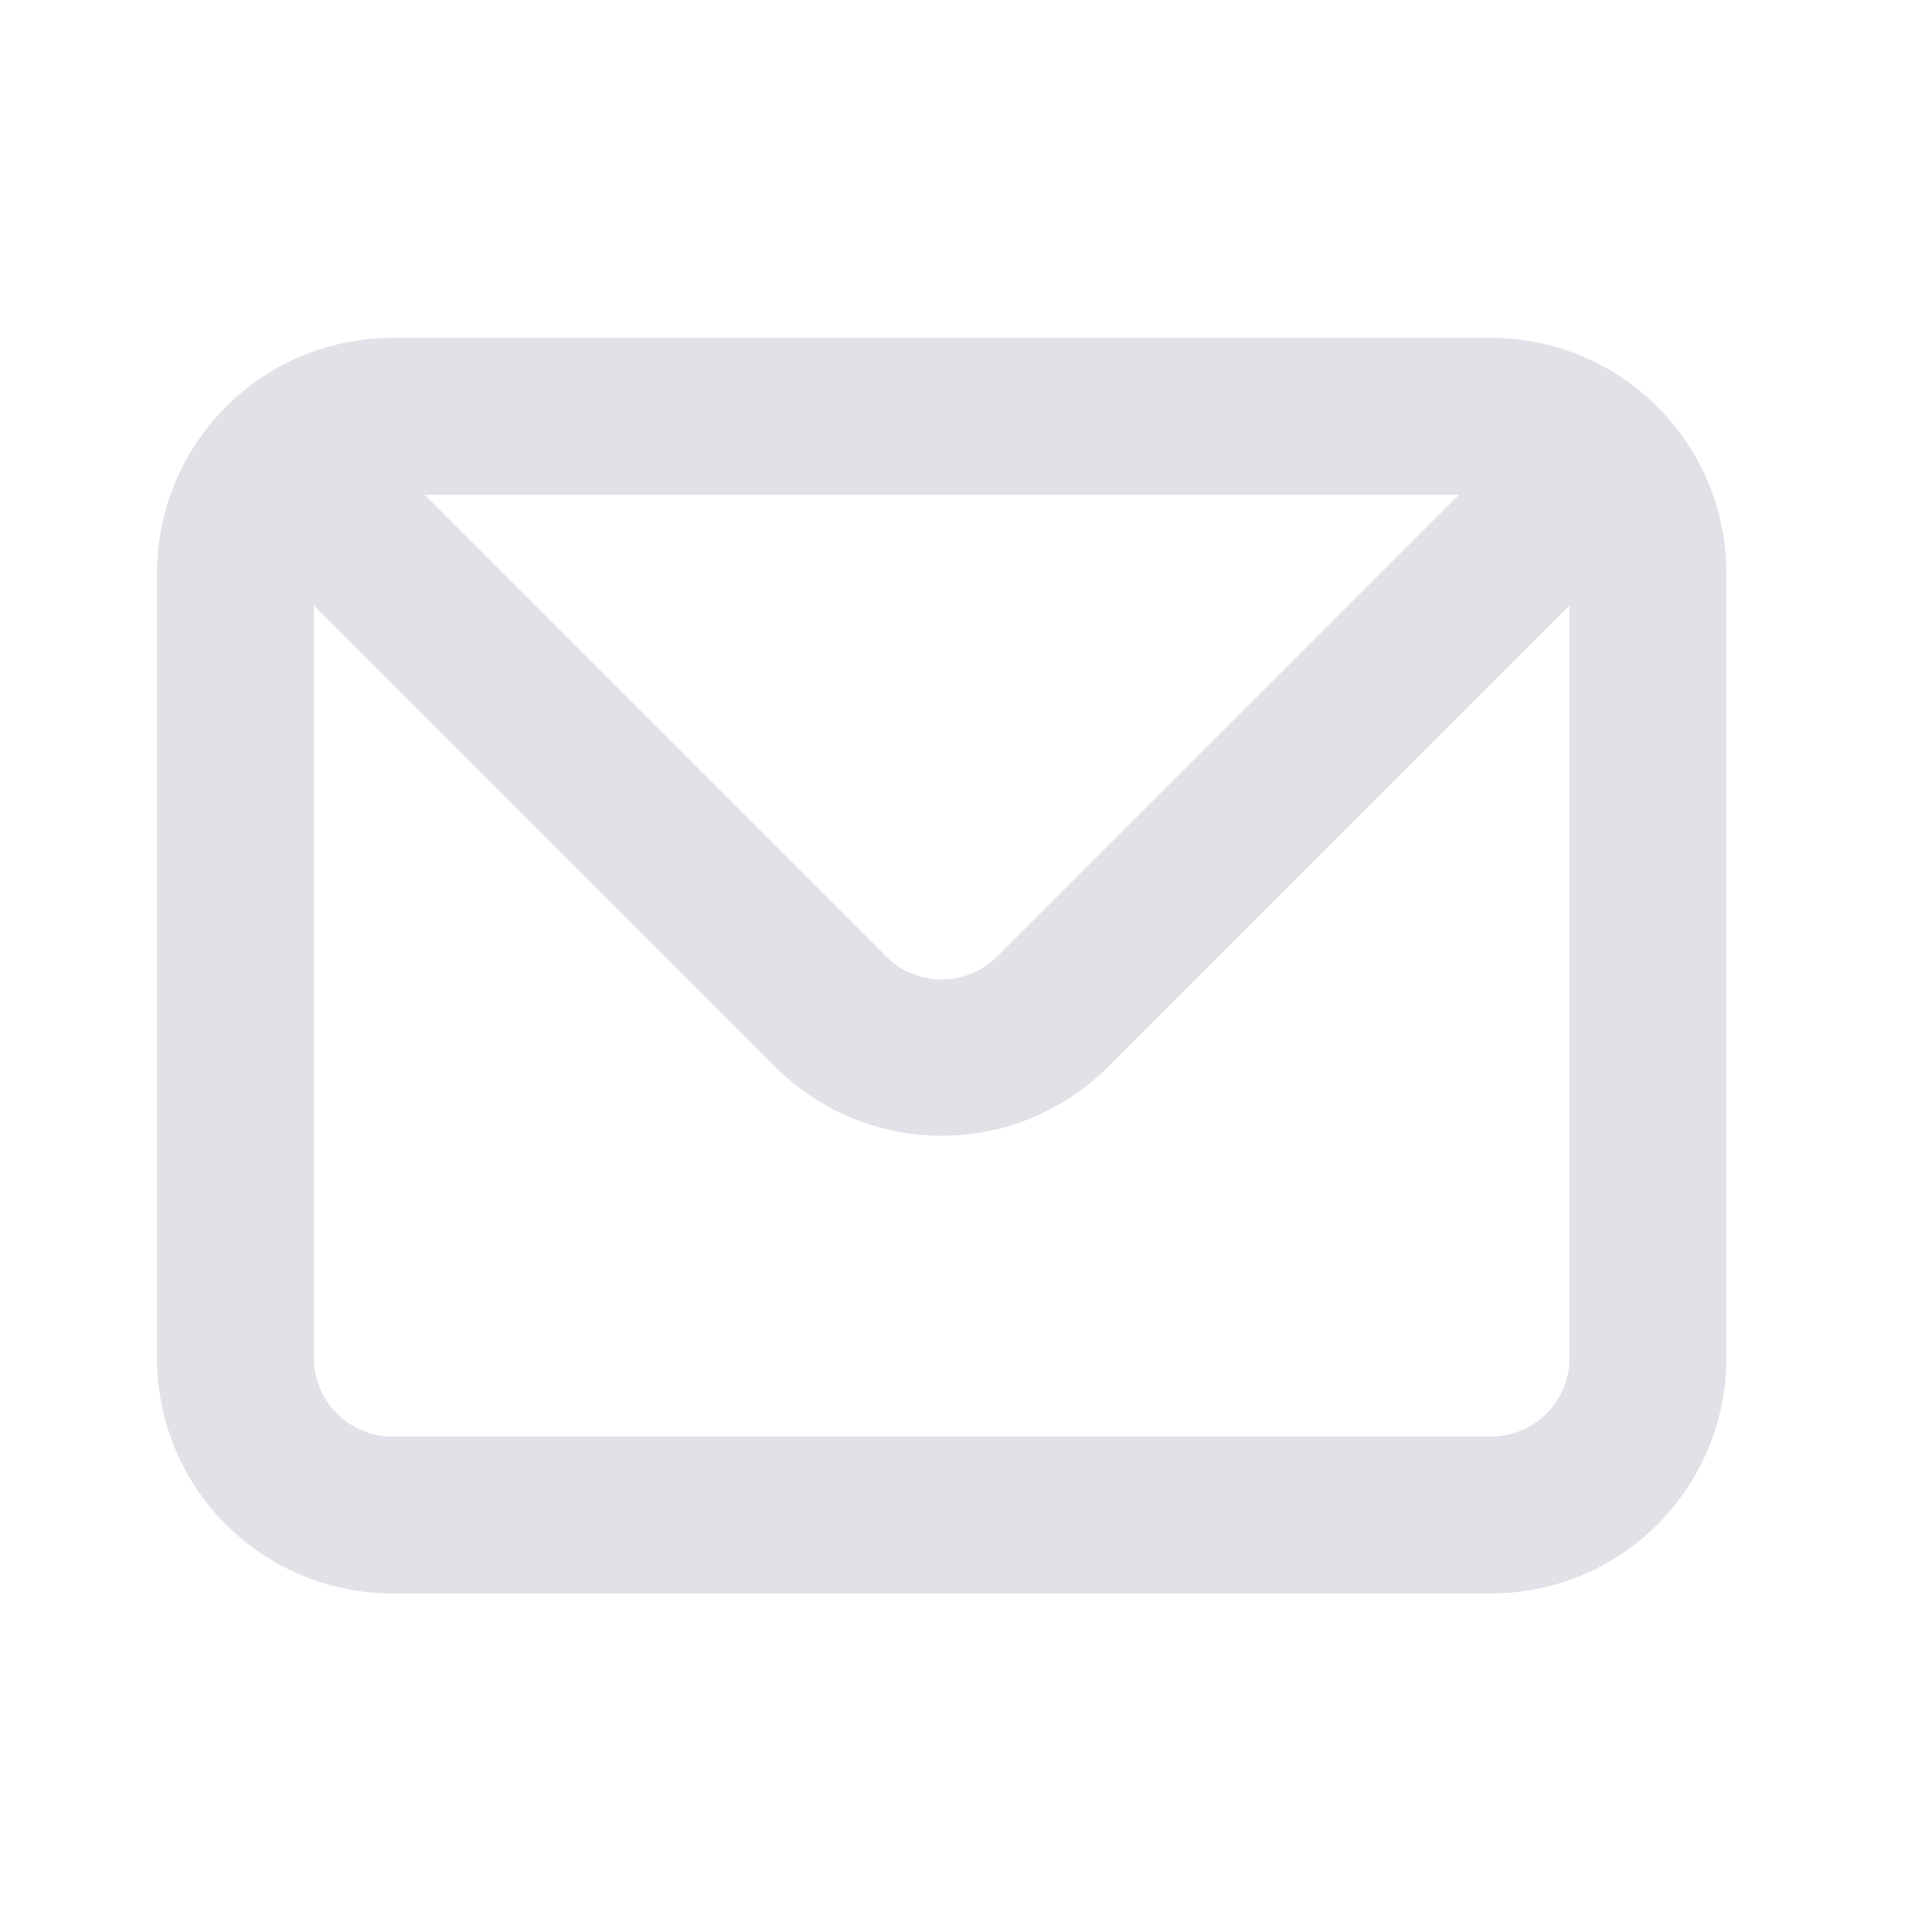
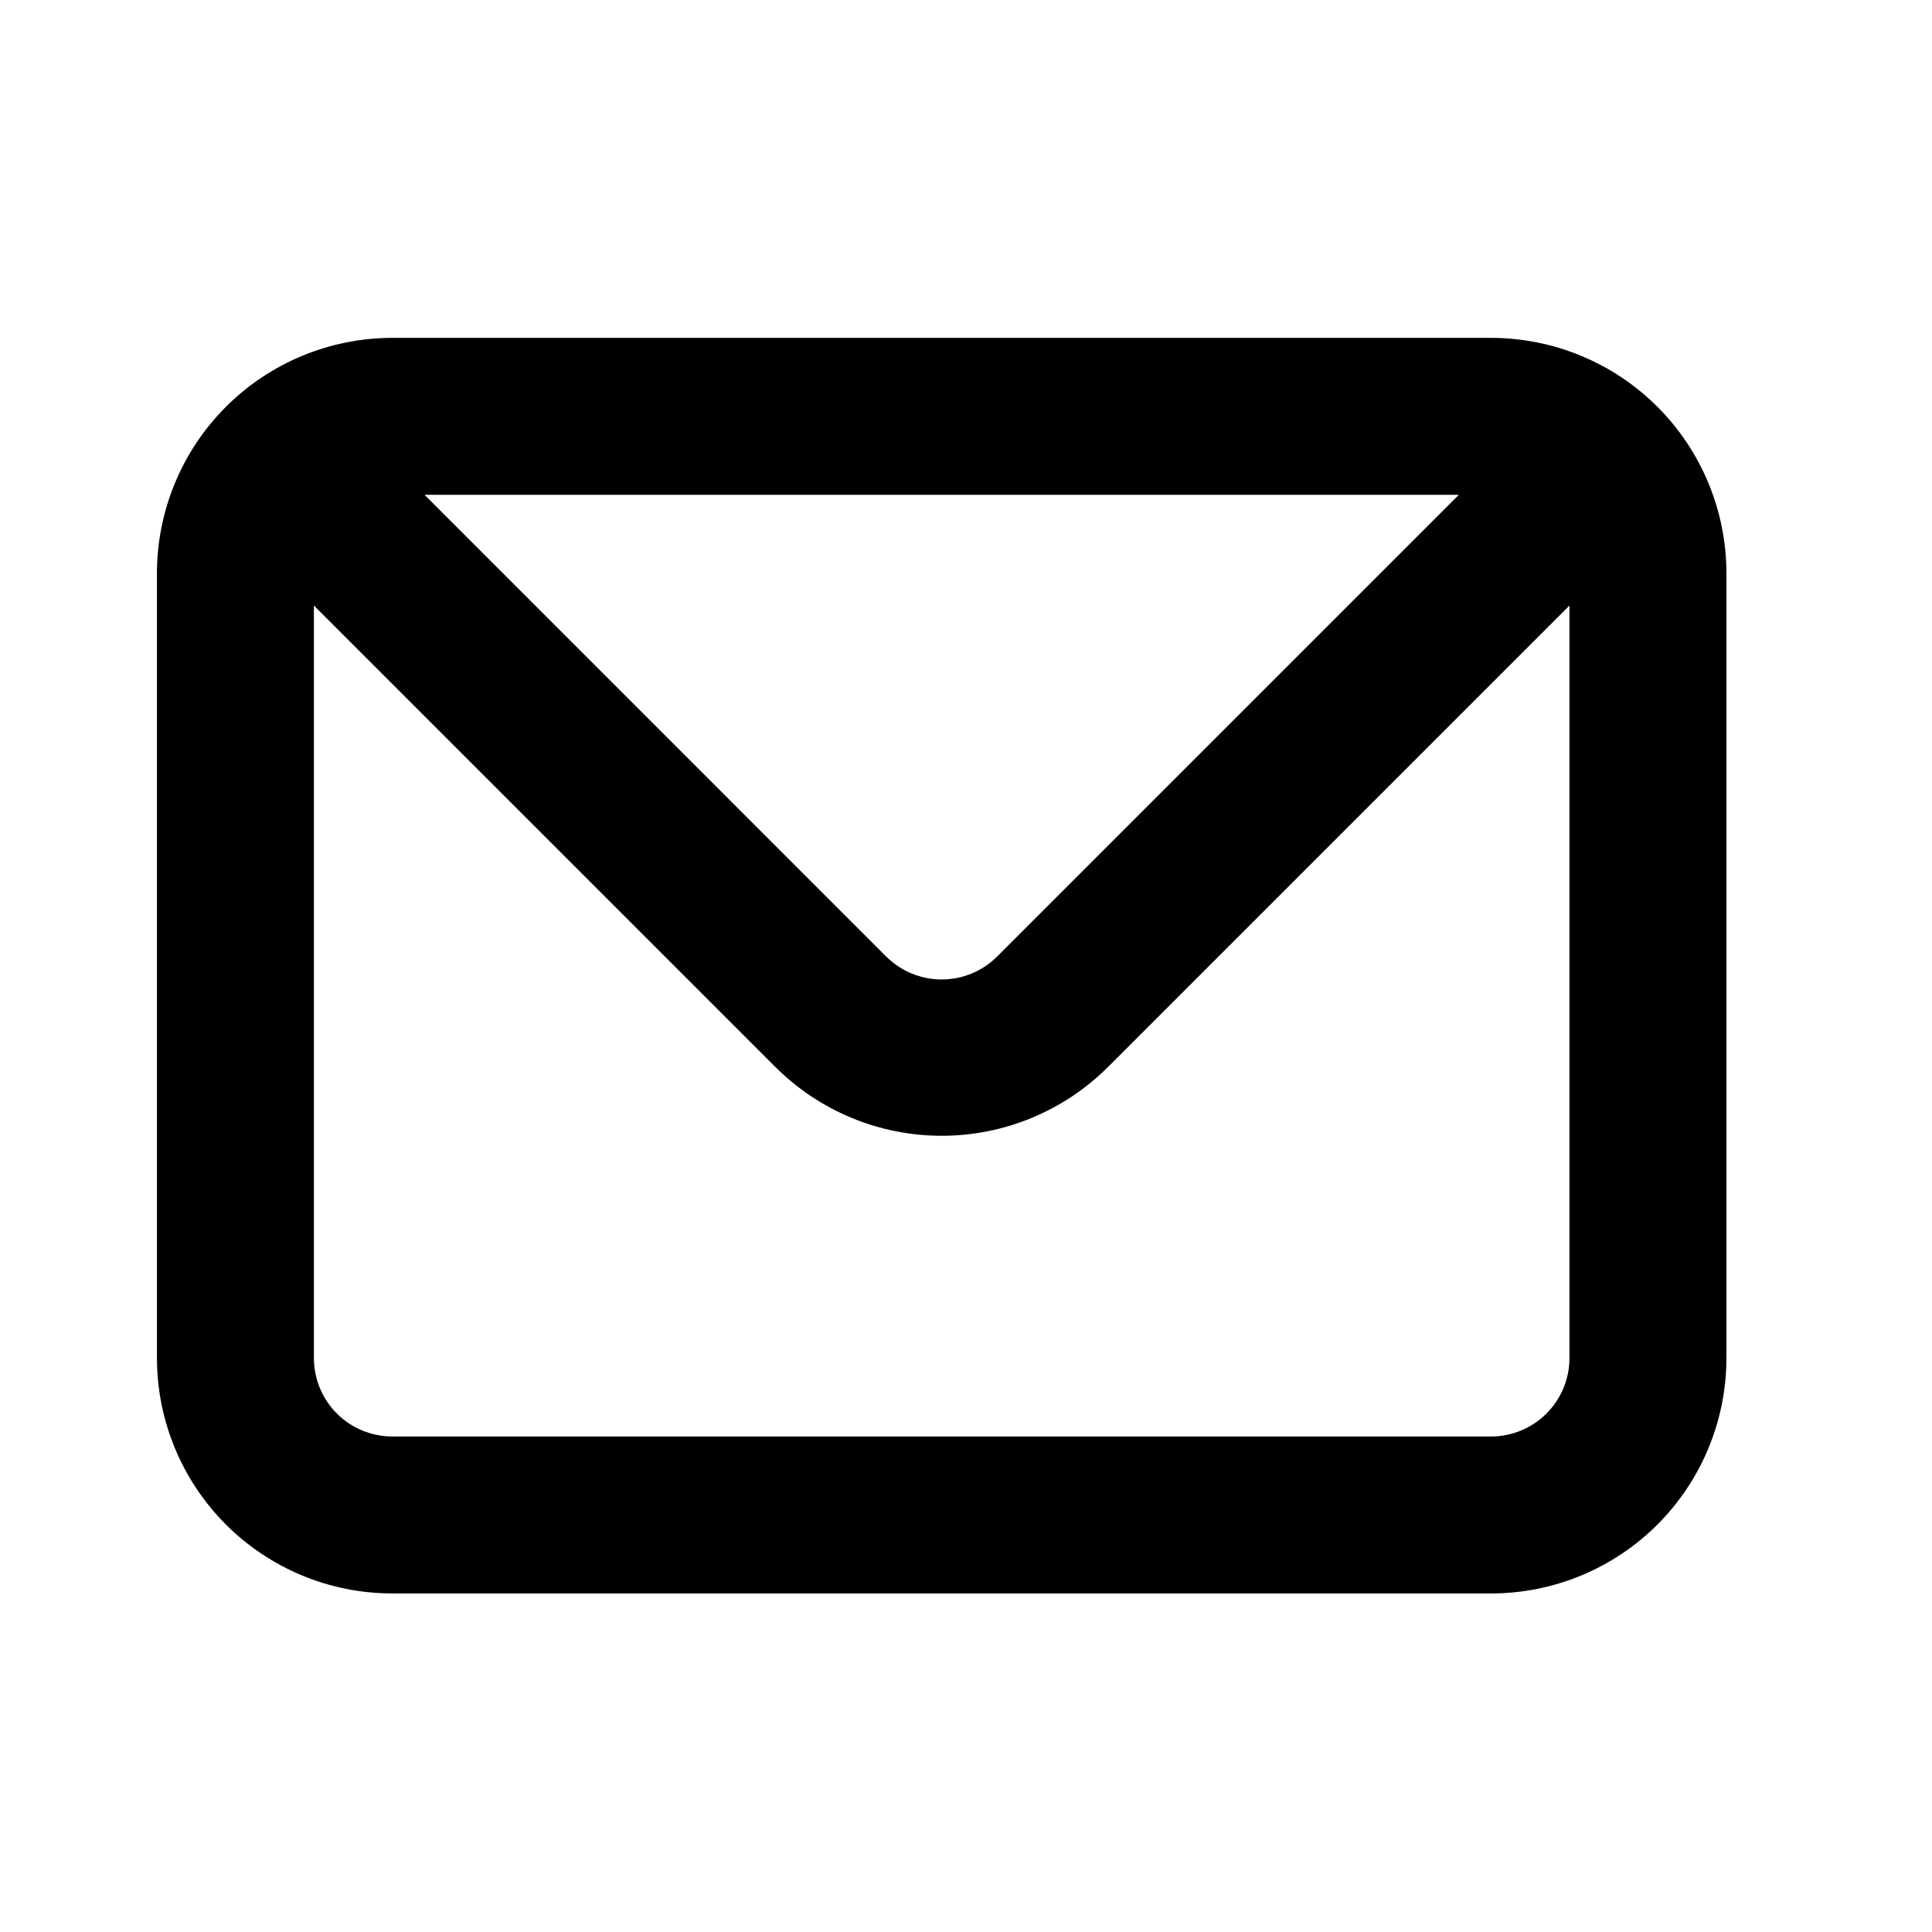
<svg xmlns="http://www.w3.org/2000/svg" width="34" height="34" viewBox="0 0 34 34" fill="none">
-   <path d="M26.239 5.946H6.905C5.806 5.946 4.752 6.383 3.975 7.16C3.199 7.937 2.762 8.991 2.762 10.089V23.899C2.762 24.998 3.199 26.052 3.975 26.829C4.752 27.606 5.806 28.042 6.905 28.042H26.239C27.338 28.042 28.392 27.606 29.169 26.829C29.945 26.052 30.382 24.998 30.382 23.899V10.089C30.382 8.991 29.945 7.937 29.169 7.16C28.392 6.383 27.338 5.946 26.239 5.946ZM25.673 8.708L17.552 16.829C17.424 16.958 17.271 17.061 17.103 17.131C16.935 17.201 16.754 17.237 16.572 17.237C16.39 17.237 16.209 17.201 16.041 17.131C15.873 17.061 15.72 16.958 15.591 16.829L7.471 8.708H25.673ZM27.62 23.899C27.62 24.266 27.474 24.617 27.215 24.876C26.956 25.135 26.605 25.28 26.239 25.28H6.905C6.539 25.28 6.187 25.135 5.928 24.876C5.67 24.617 5.524 24.266 5.524 23.899V10.656L13.644 18.776C14.421 19.552 15.474 19.988 16.572 19.988C17.67 19.988 18.723 19.552 19.5 18.776L27.62 10.656V23.899Z" fill="#E1E2E7" />
+   <path d="M26.239 5.946H6.905C5.806 5.946 4.752 6.383 3.975 7.16C3.199 7.937 2.762 8.991 2.762 10.089V23.899C2.762 24.998 3.199 26.052 3.975 26.829C4.752 27.606 5.806 28.042 6.905 28.042H26.239C27.338 28.042 28.392 27.606 29.169 26.829C29.945 26.052 30.382 24.998 30.382 23.899V10.089C30.382 8.991 29.945 7.937 29.169 7.16C28.392 6.383 27.338 5.946 26.239 5.946ZM25.673 8.708L17.552 16.829C17.424 16.958 17.271 17.061 17.103 17.131C16.935 17.201 16.754 17.237 16.572 17.237C16.39 17.237 16.209 17.201 16.041 17.131C15.873 17.061 15.72 16.958 15.591 16.829L7.471 8.708H25.673ZM27.62 23.899C27.62 24.266 27.474 24.617 27.215 24.876C26.956 25.135 26.605 25.28 26.239 25.28H6.905C6.539 25.28 6.187 25.135 5.928 24.876C5.67 24.617 5.524 24.266 5.524 23.899V10.656L13.644 18.776C14.421 19.552 15.474 19.988 16.572 19.988C17.67 19.988 18.723 19.552 19.5 18.776L27.62 10.656V23.899Z" fill="black" />
</svg>
